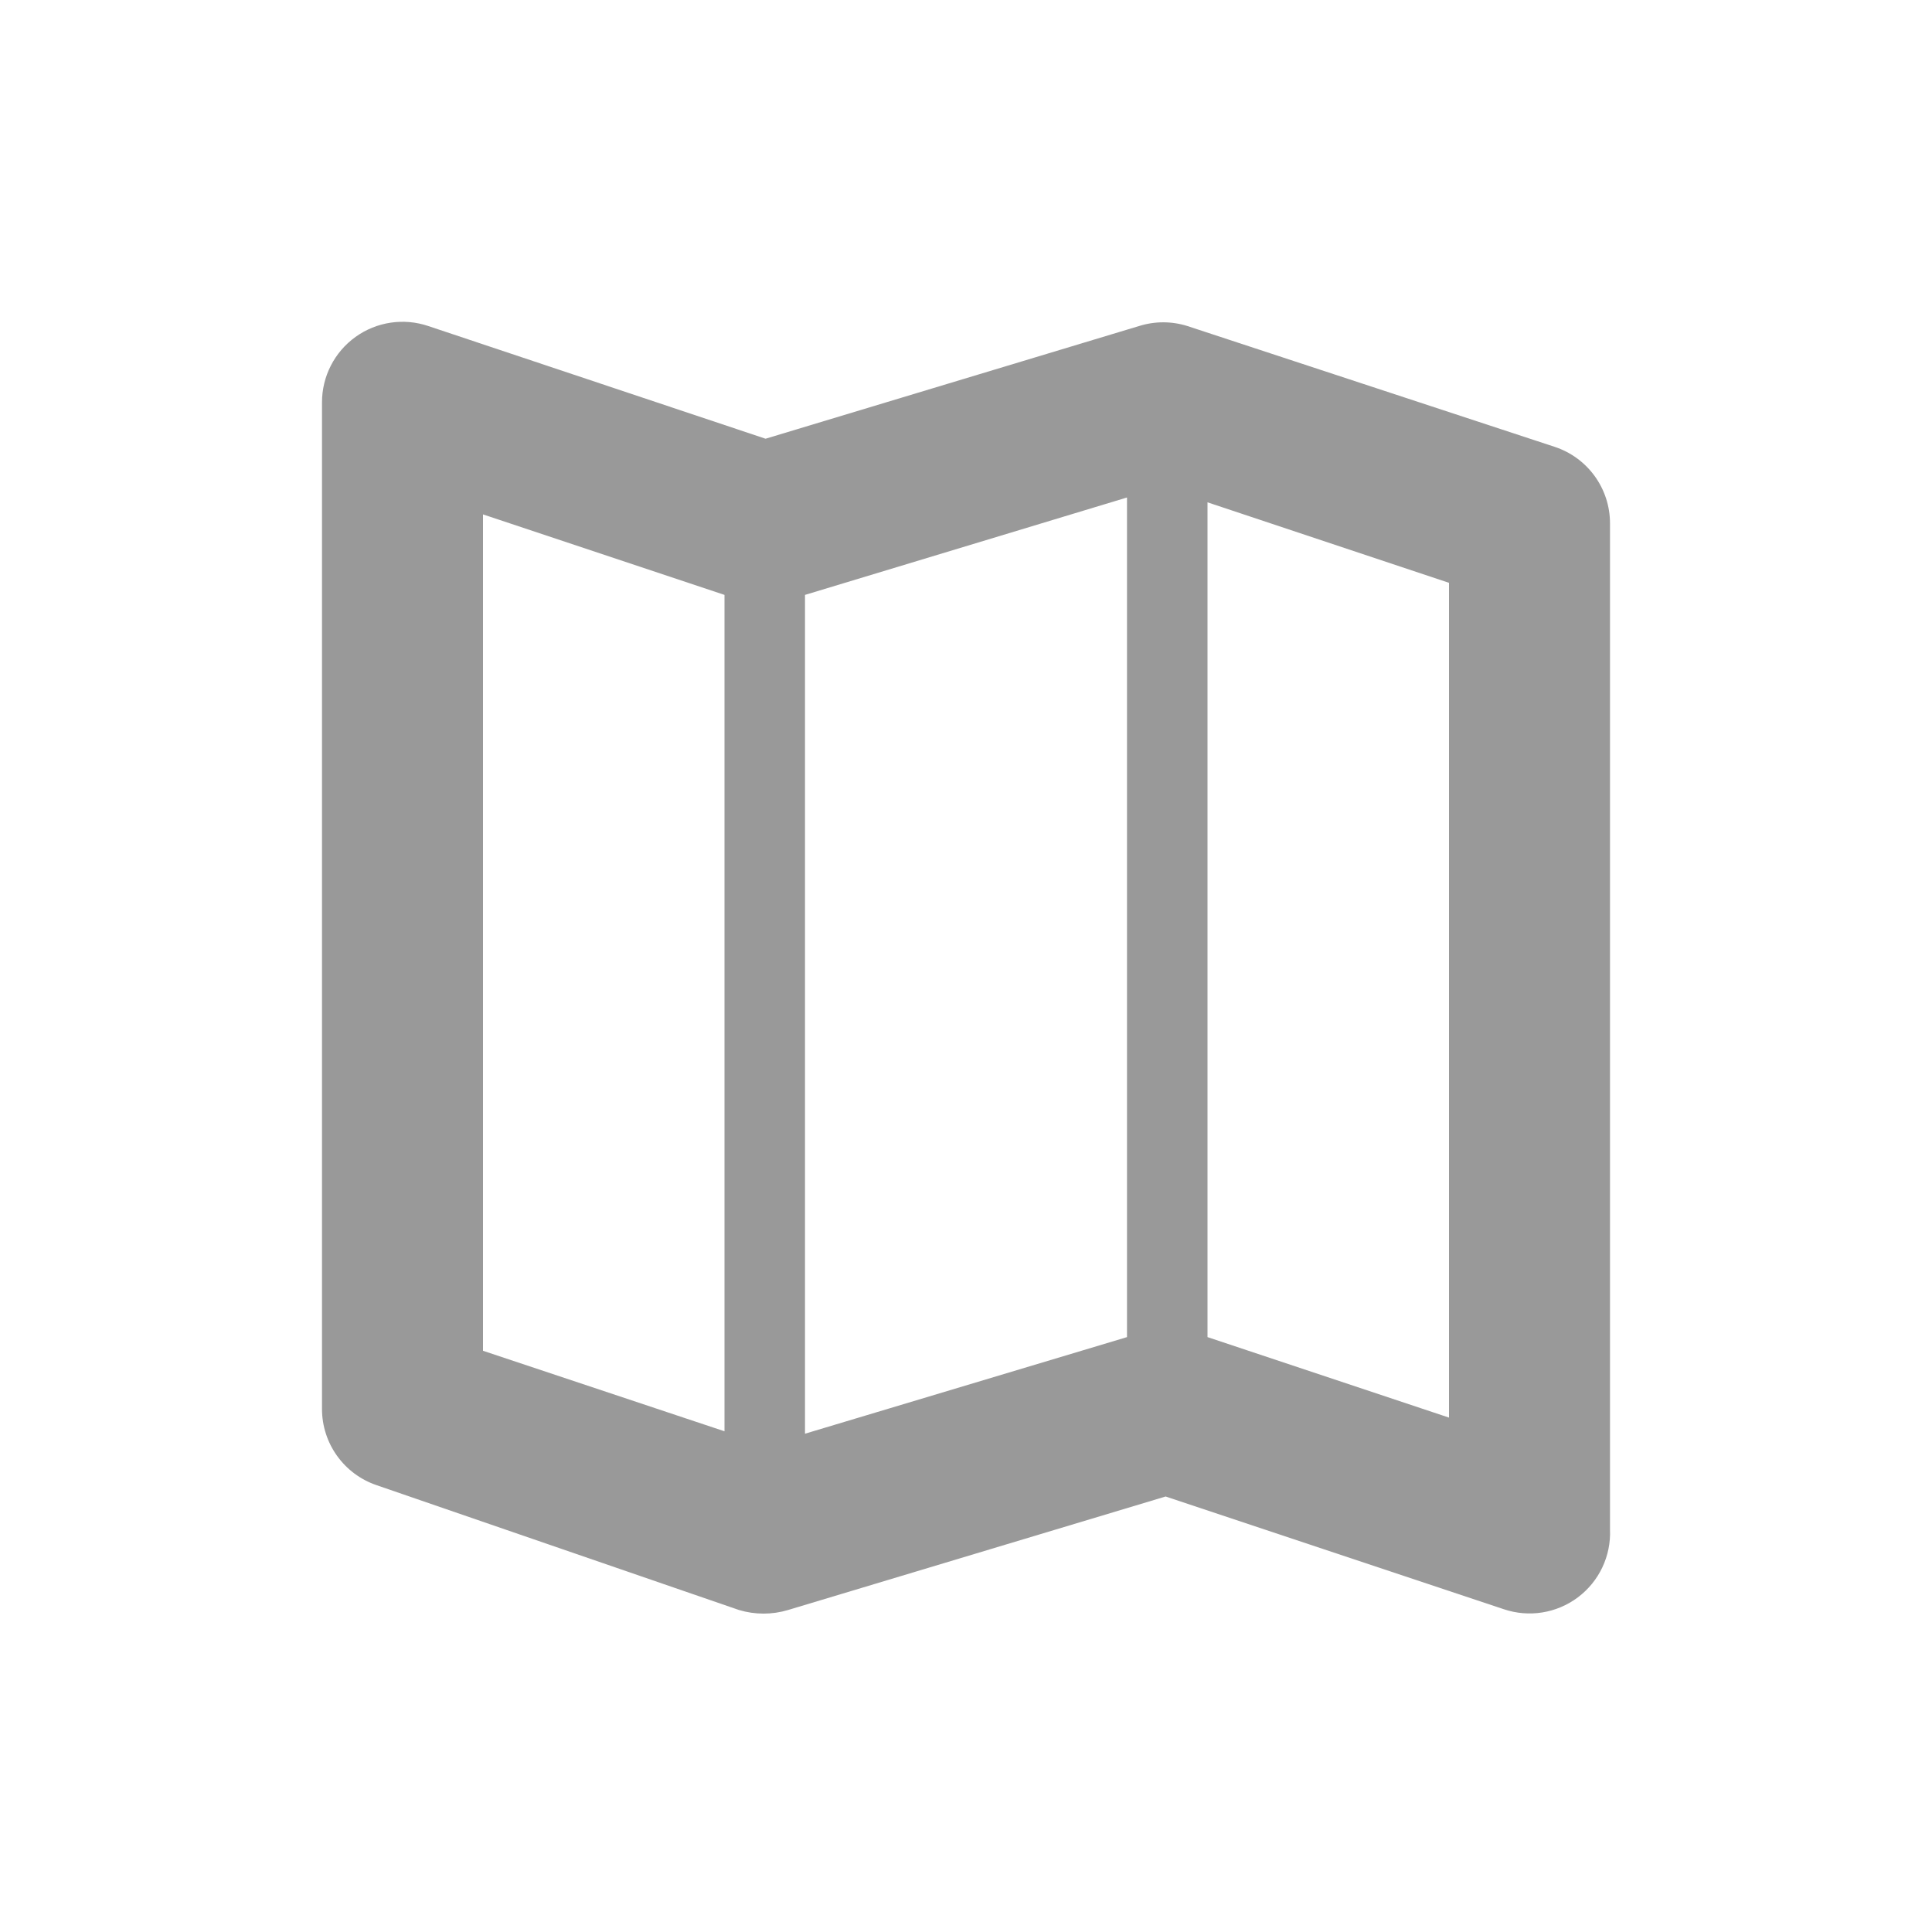
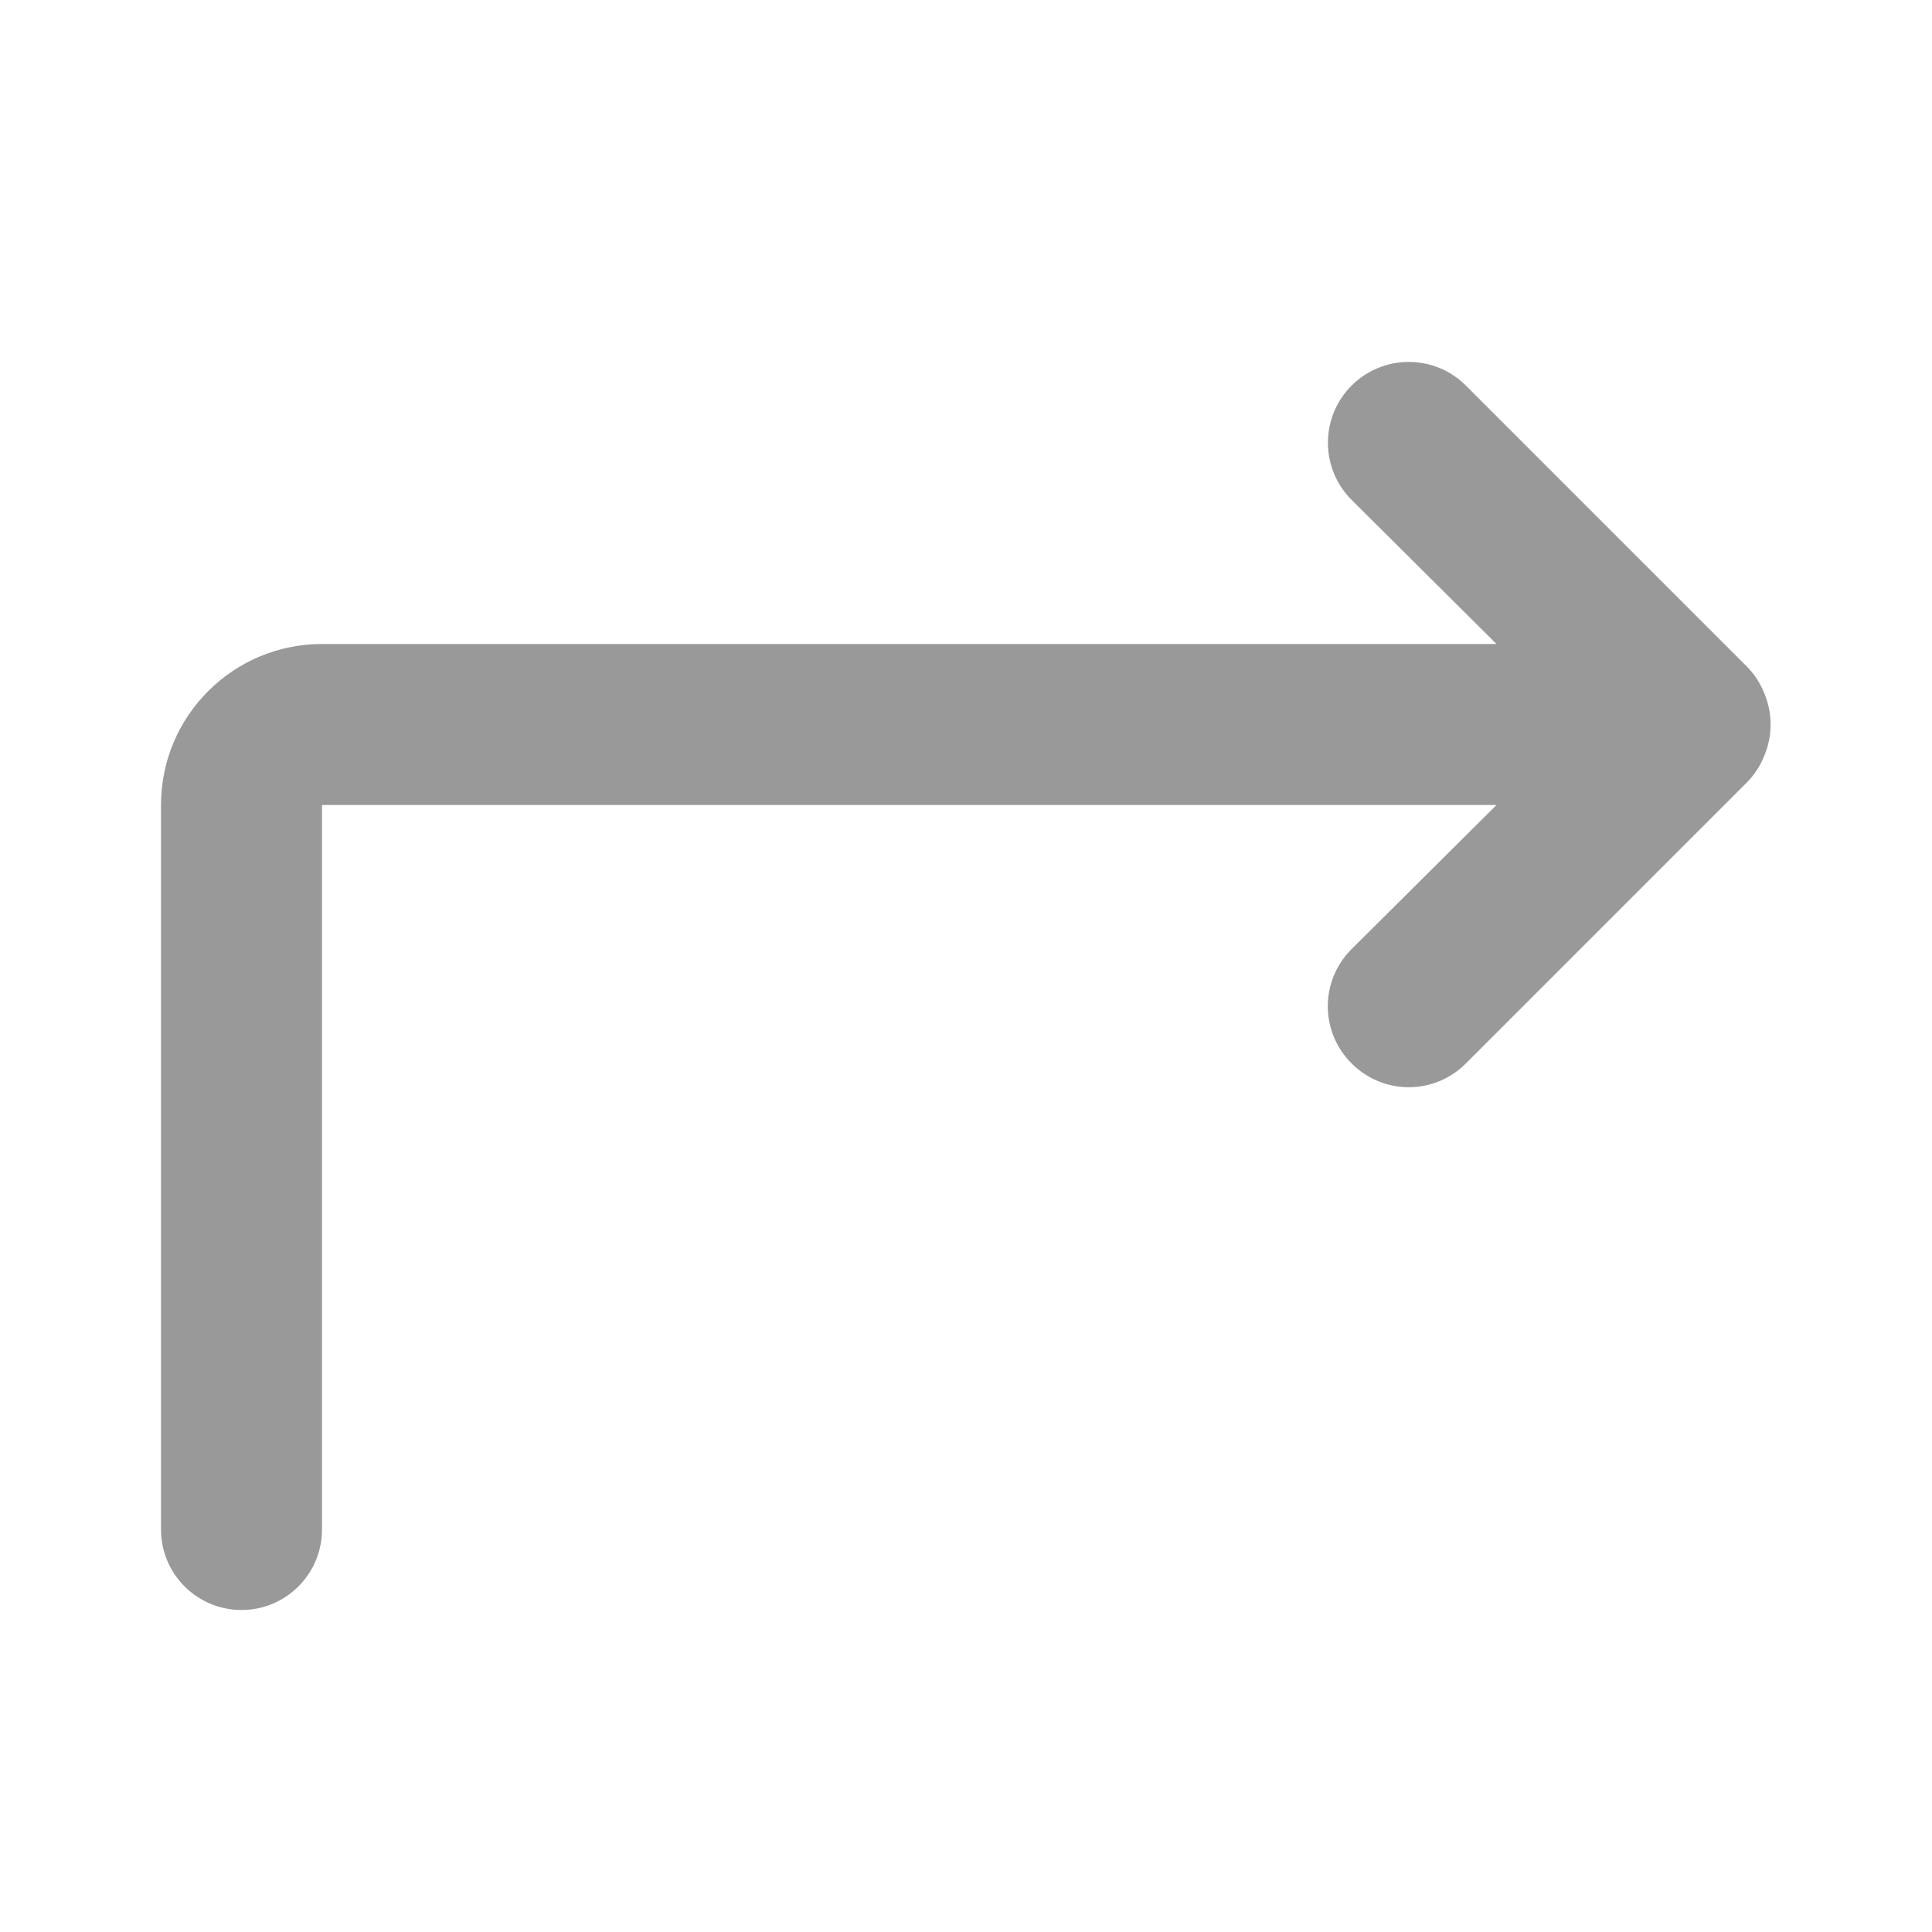
<svg xmlns="http://www.w3.org/2000/svg" viewBox="0 0 24 24">
  <defs>
    <style>.cls-1{fill:none;}.cls-2{fill:#999;}</style>
  </defs>
  <g id="Square">
    <rect class="cls-1" width="24" height="24" />
  </g>
  <g id="Icon">
-     <path class="cls-2" d="M19.31,5.55l-4.56-1.5a1,1,0,0,0-.6,0L9.51,5.45,5.32,4.05A1,1,0,0,0,4,5V17.5a1,1,0,0,0,.68.95L9.18,20a1.06,1.06,0,0,0,.61,0l4.69-1.41,4.2,1.4A1,1,0,0,0,20,19V6.5A1,1,0,0,0,19.31,5.55ZM10,7.39l4-1.21V16.61l-4,1.2Zm-4-1,3,1V17.78l-3-1Zm9,10.22V6.24l3,1V17.61Z" />
+     <path class="cls-2" d="M21.92,9.38a1,1,0,0,0,0-.76,1,1,0,0,0-.21-.33l-3.5-3.5a1,1,0,0,0-1.42,1.42L18.59,8H4a2,2,0,0,0-2,2v9a1,1,0,0,0,2,0V10H18.59l-1.8,1.79a1,1,0,0,0,0,1.42,1,1,0,0,0,1.42,0l3.5-3.5A1,1,0,0,0,21.92,9.38Z" />
  </g>
</svg>
